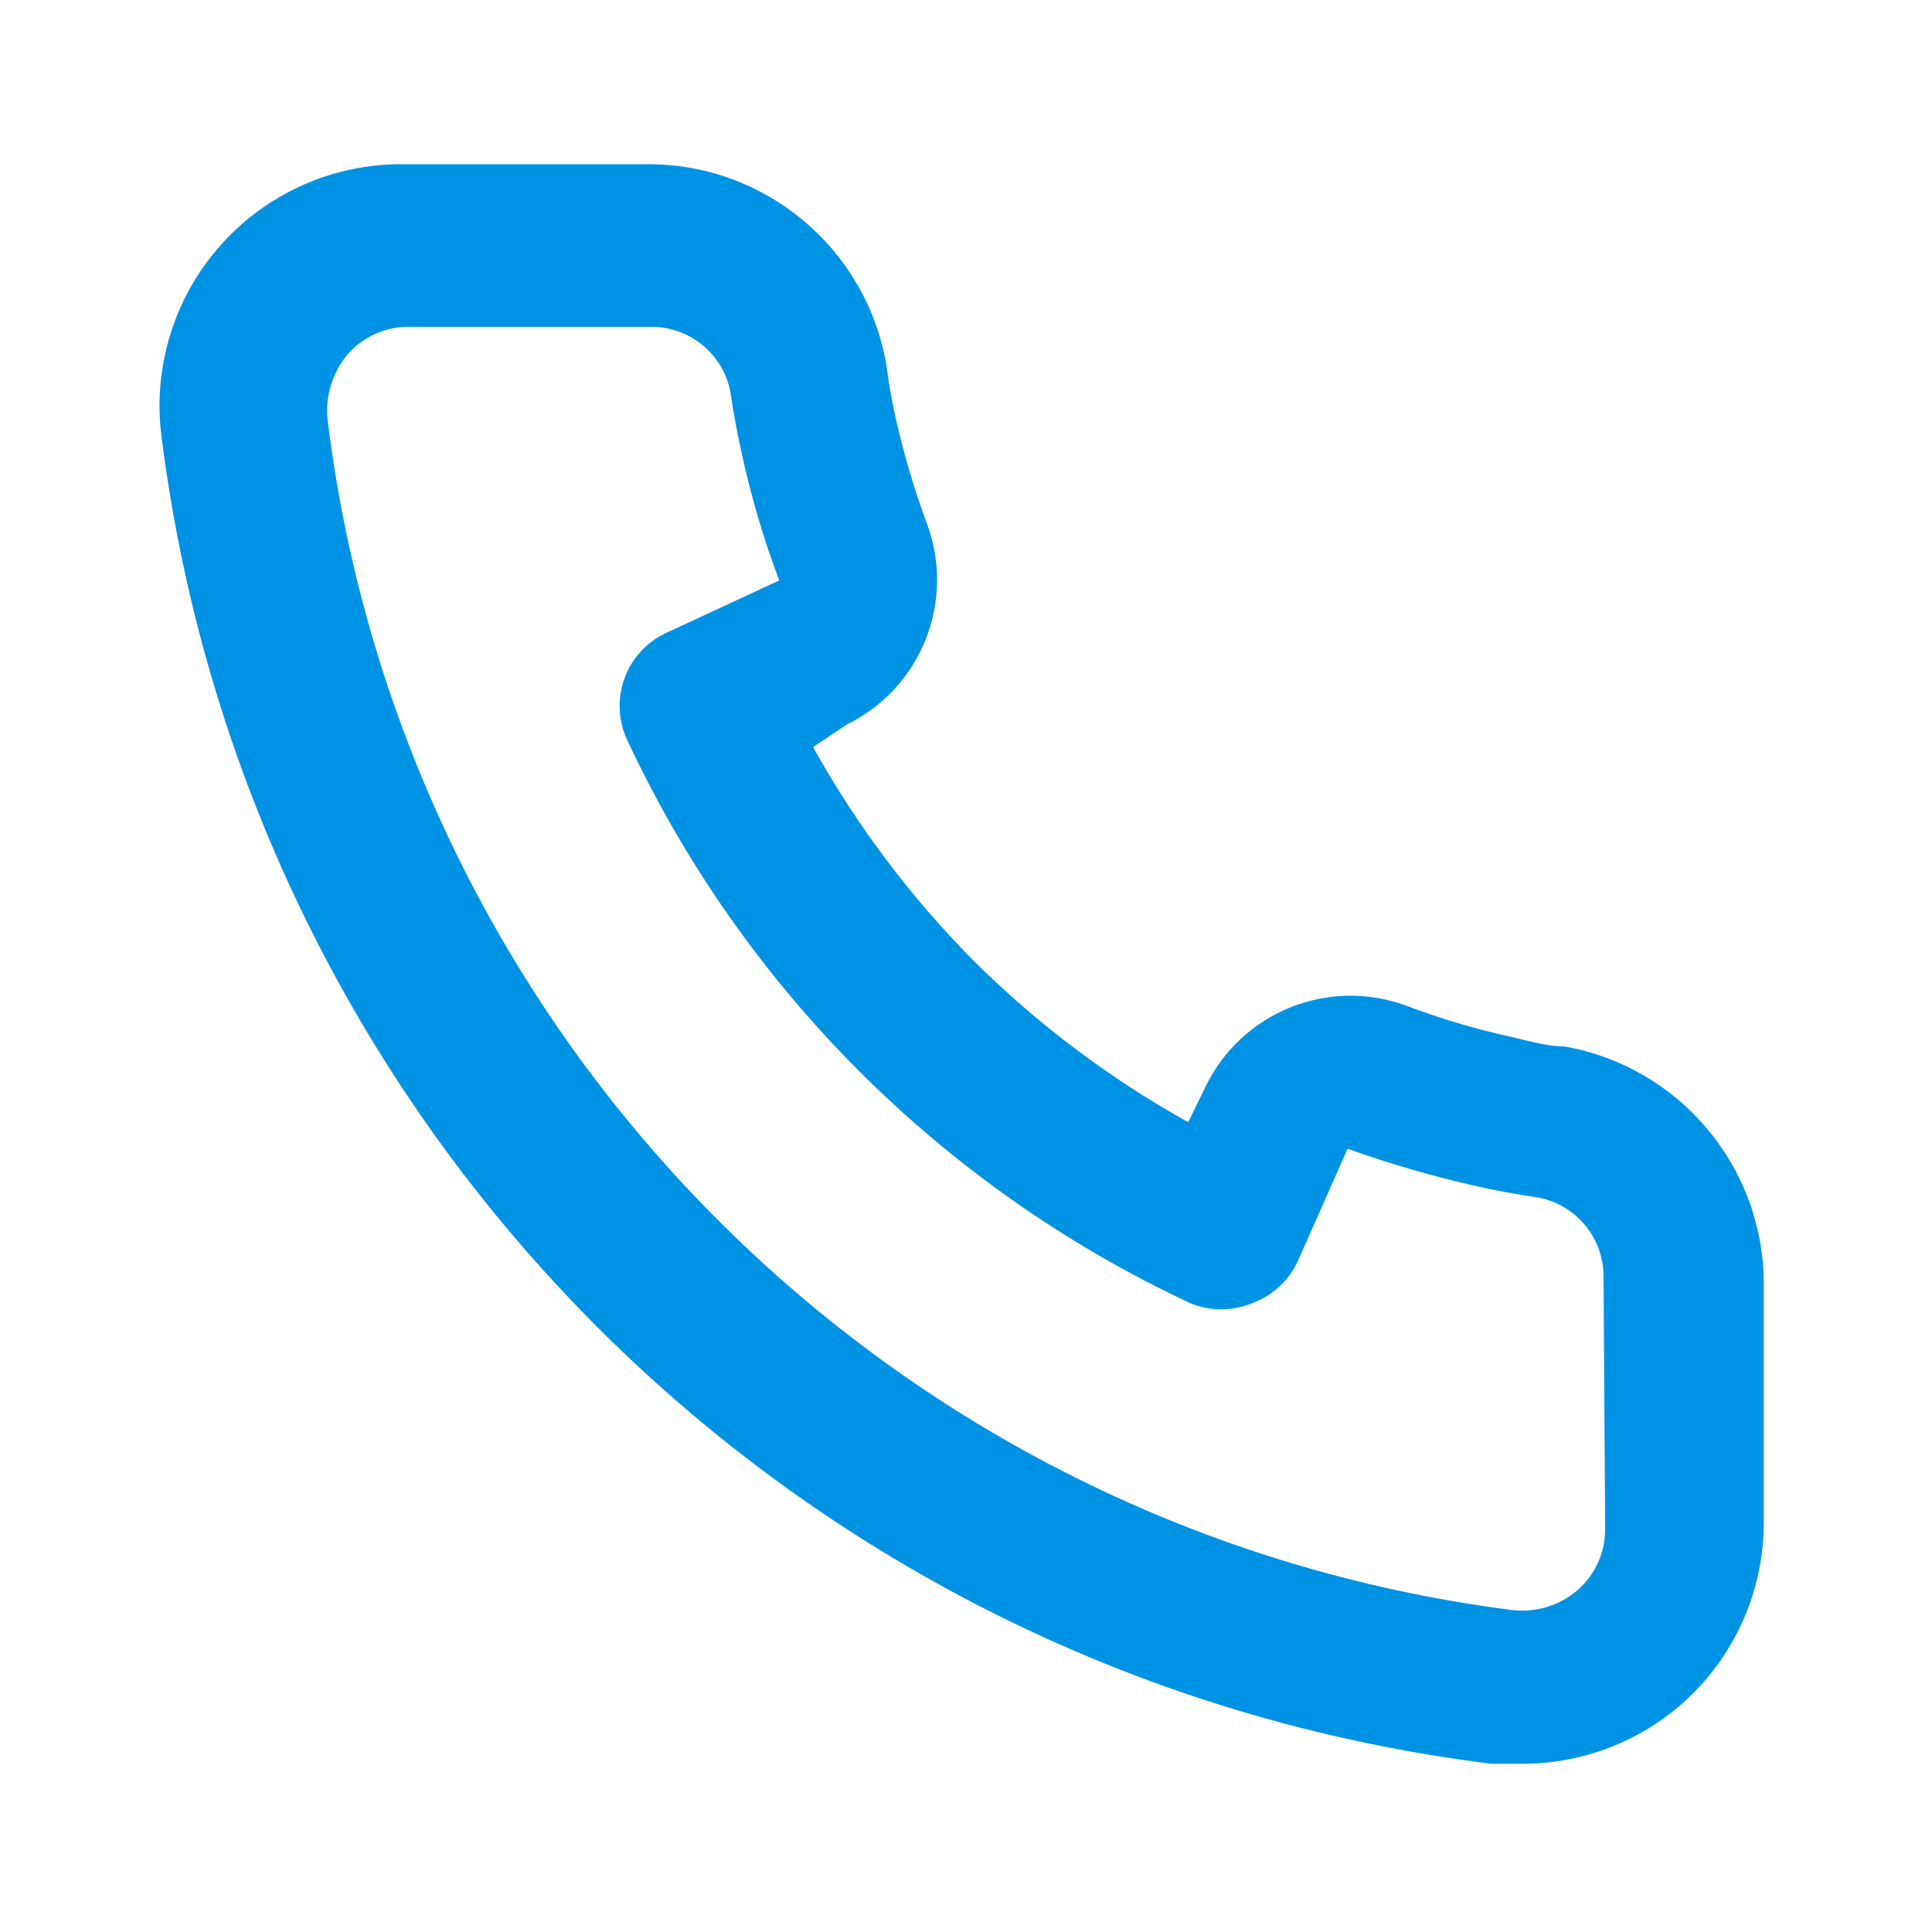
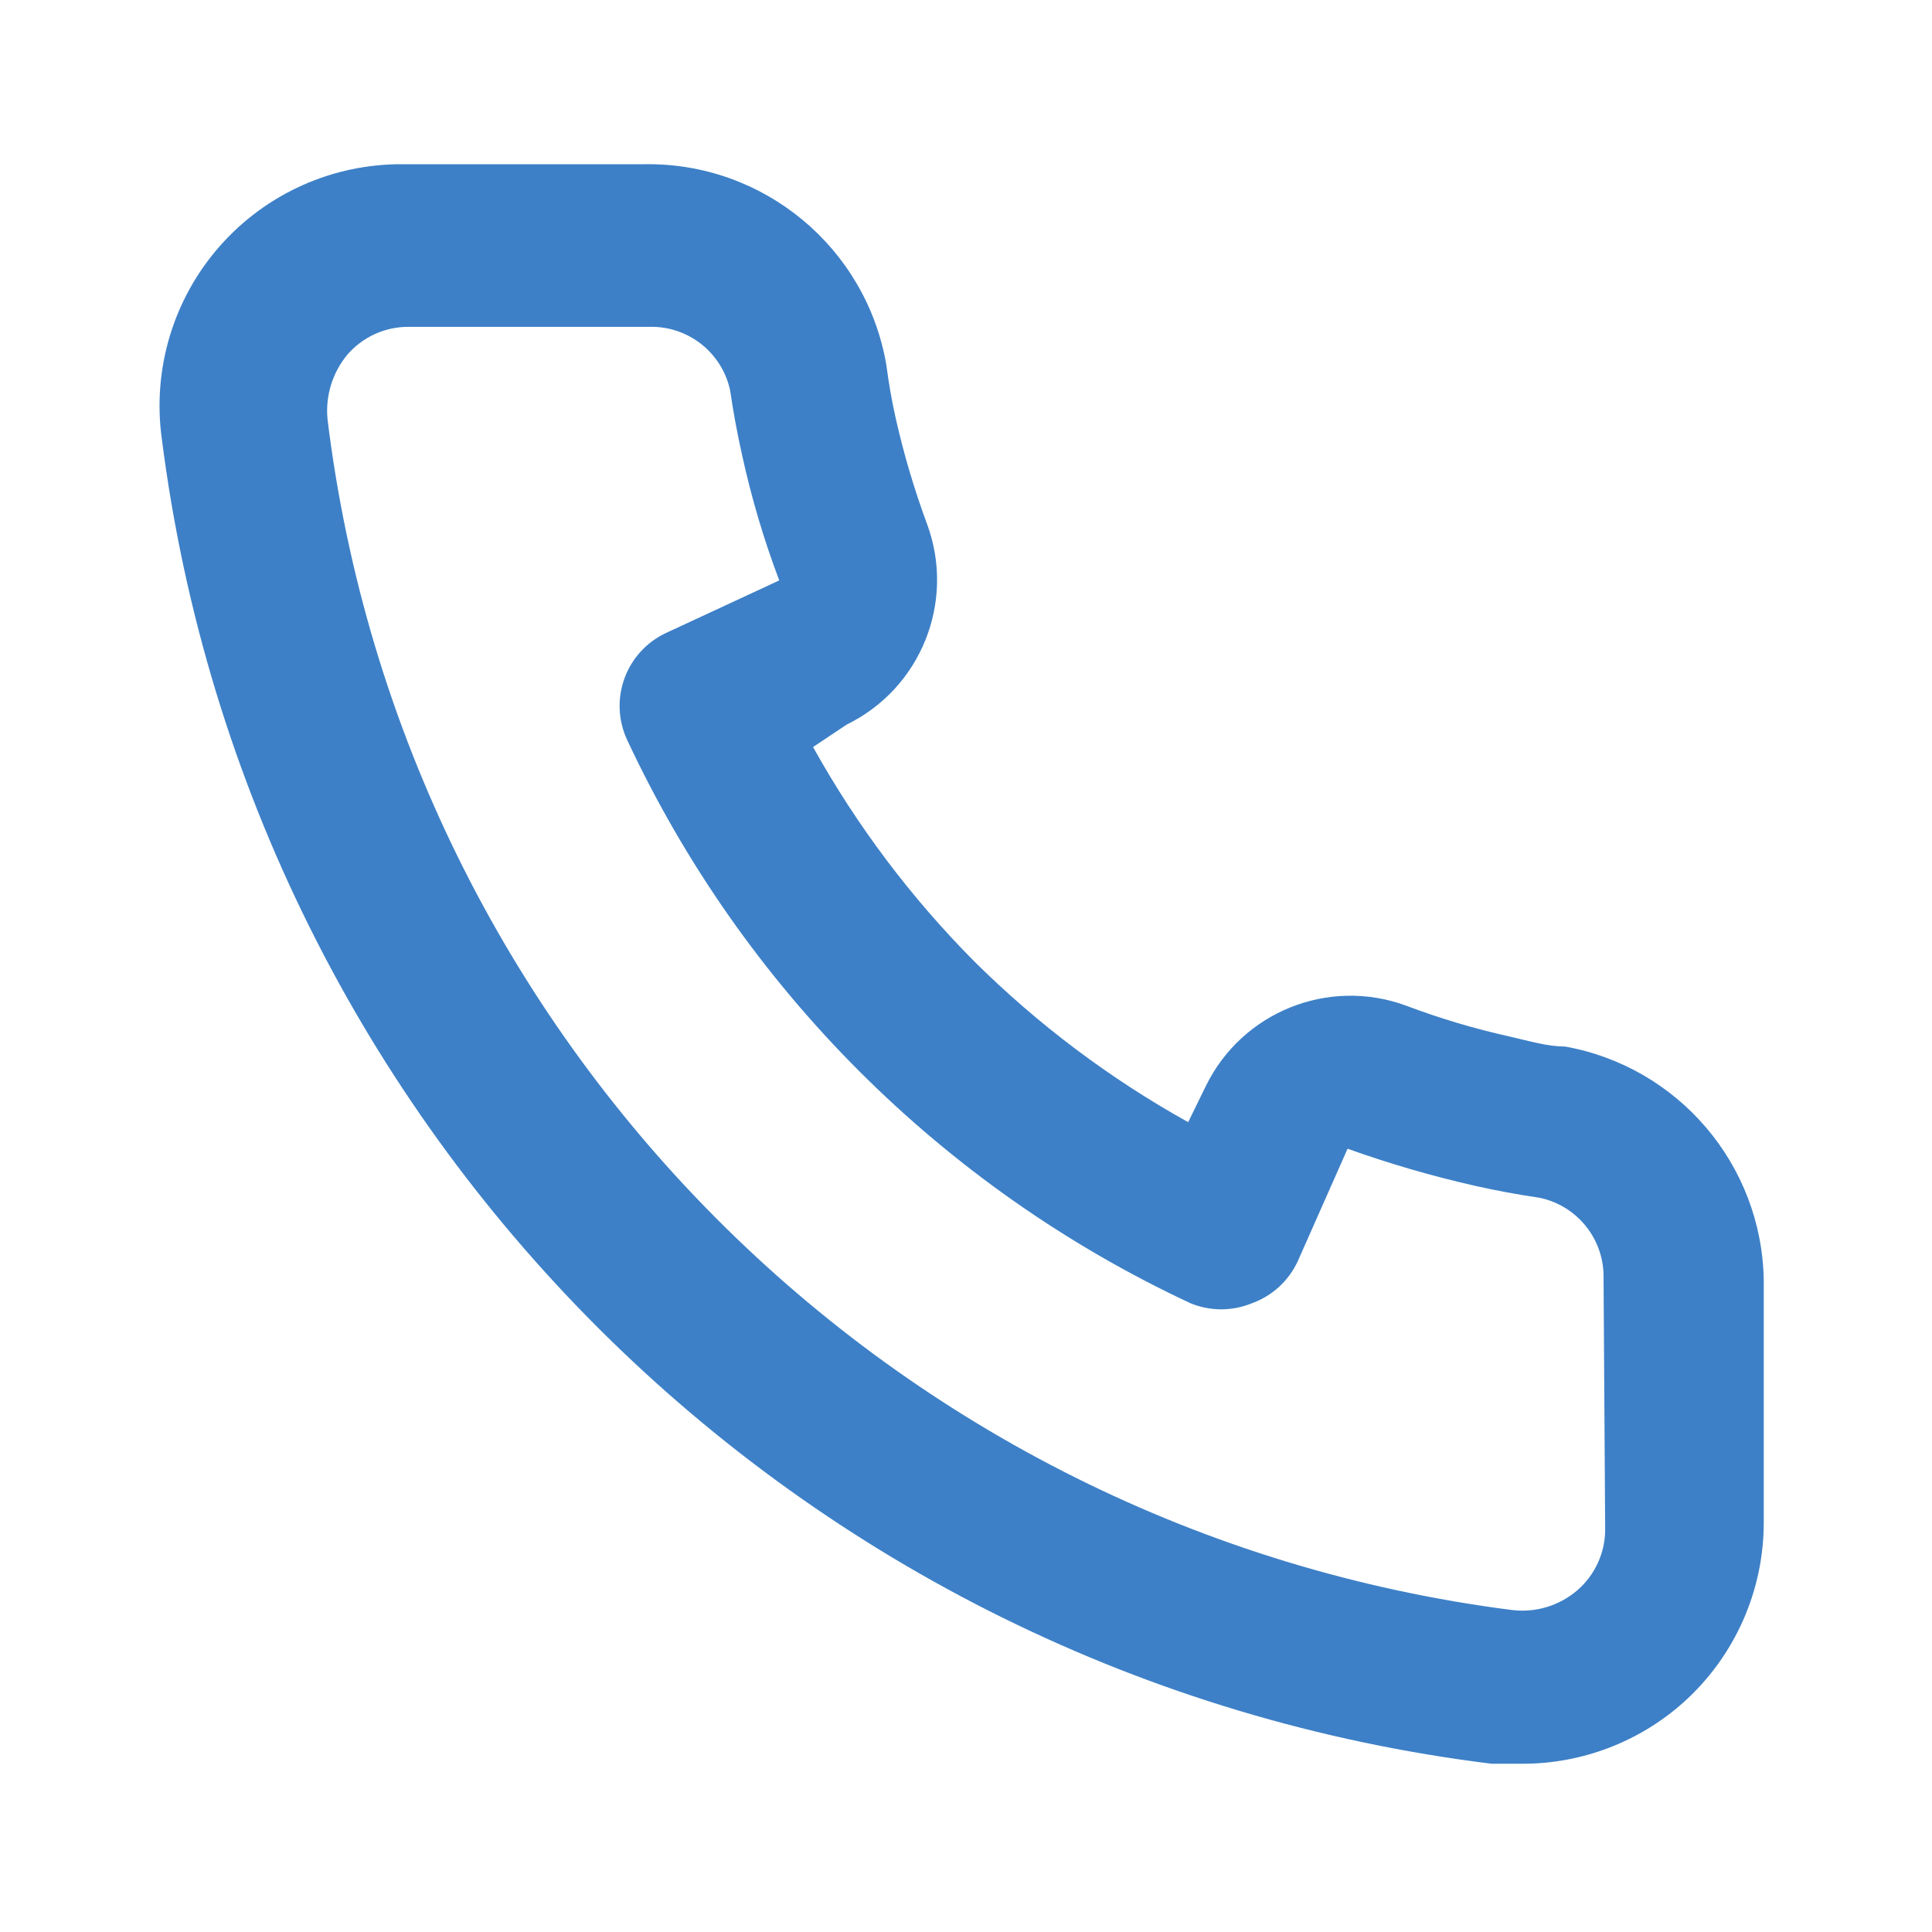
<svg xmlns="http://www.w3.org/2000/svg" viewBox="0 0 24 24">
-   <path fill="#0092E4" d="M19.44,13c-.22,0-.45-.07-.67-.12a9.44,9.44,0,0,1-1.31-.39,2,2,0,0,0-2.48,1l-.22.45a12.18,12.18,0,0,1-2.66-2,12.18,12.18,0,0,1-2-2.66L10.52,9a2,2,0,0,0,1-2.48,10.33,10.33,0,0,1-.39-1.31c-.05-.22-.09-.45-.12-.68a3,3,0,0,0-3-2.49h-3a3,3,0,0,0-3,3.41A19,19,0,0,0,18.53,21.91l.38,0a3,3,0,0,0,2-.76,3,3,0,0,0,1-2.25v-3A3,3,0,0,0,19.44,13Zm.5,6a1,1,0,0,1-.34.75,1.05,1.05,0,0,1-.82.25A17,17,0,0,1,4.07,5.22a1.09,1.09,0,0,1,.25-.82,1,1,0,0,1,.75-.34h3a1,1,0,0,1,1,.79q.06.41.15.81a11.12,11.12,0,0,0,.46,1.55l-1.4.65a1,1,0,0,0-.49,1.33,14.49,14.49,0,0,0,7,7,1,1,0,0,0,.76,0,1,1,0,0,0,.57-.52l.62-1.4a13.69,13.69,0,0,0,1.58.46q.4.09.81.15a1,1,0,0,1,.79,1Z" />
+   <path fill="#3D80C7" d="M19.44,13c-.22,0-.45-.07-.67-.12a9.44,9.44,0,0,1-1.31-.39,2,2,0,0,0-2.48,1l-.22.45a12.18,12.18,0,0,1-2.66-2,12.18,12.18,0,0,1-2-2.66L10.52,9a2,2,0,0,0,1-2.48,10.33,10.33,0,0,1-.39-1.31c-.05-.22-.09-.45-.12-.68a3,3,0,0,0-3-2.49h-3a3,3,0,0,0-3,3.41A19,19,0,0,0,18.53,21.91l.38,0a3,3,0,0,0,2-.76,3,3,0,0,0,1-2.25v-3A3,3,0,0,0,19.44,13Zm.5,6a1,1,0,0,1-.34.75,1.05,1.05,0,0,1-.82.25A17,17,0,0,1,4.07,5.22a1.09,1.09,0,0,1,.25-.82,1,1,0,0,1,.75-.34h3a1,1,0,0,1,1,.79q.06.41.15.81a11.12,11.12,0,0,0,.46,1.55l-1.4.65a1,1,0,0,0-.49,1.33,14.49,14.49,0,0,0,7,7,1,1,0,0,0,.76,0,1,1,0,0,0,.57-.52l.62-1.4a13.69,13.69,0,0,0,1.58.46q.4.09.81.15a1,1,0,0,1,.79,1Z" />
</svg>
